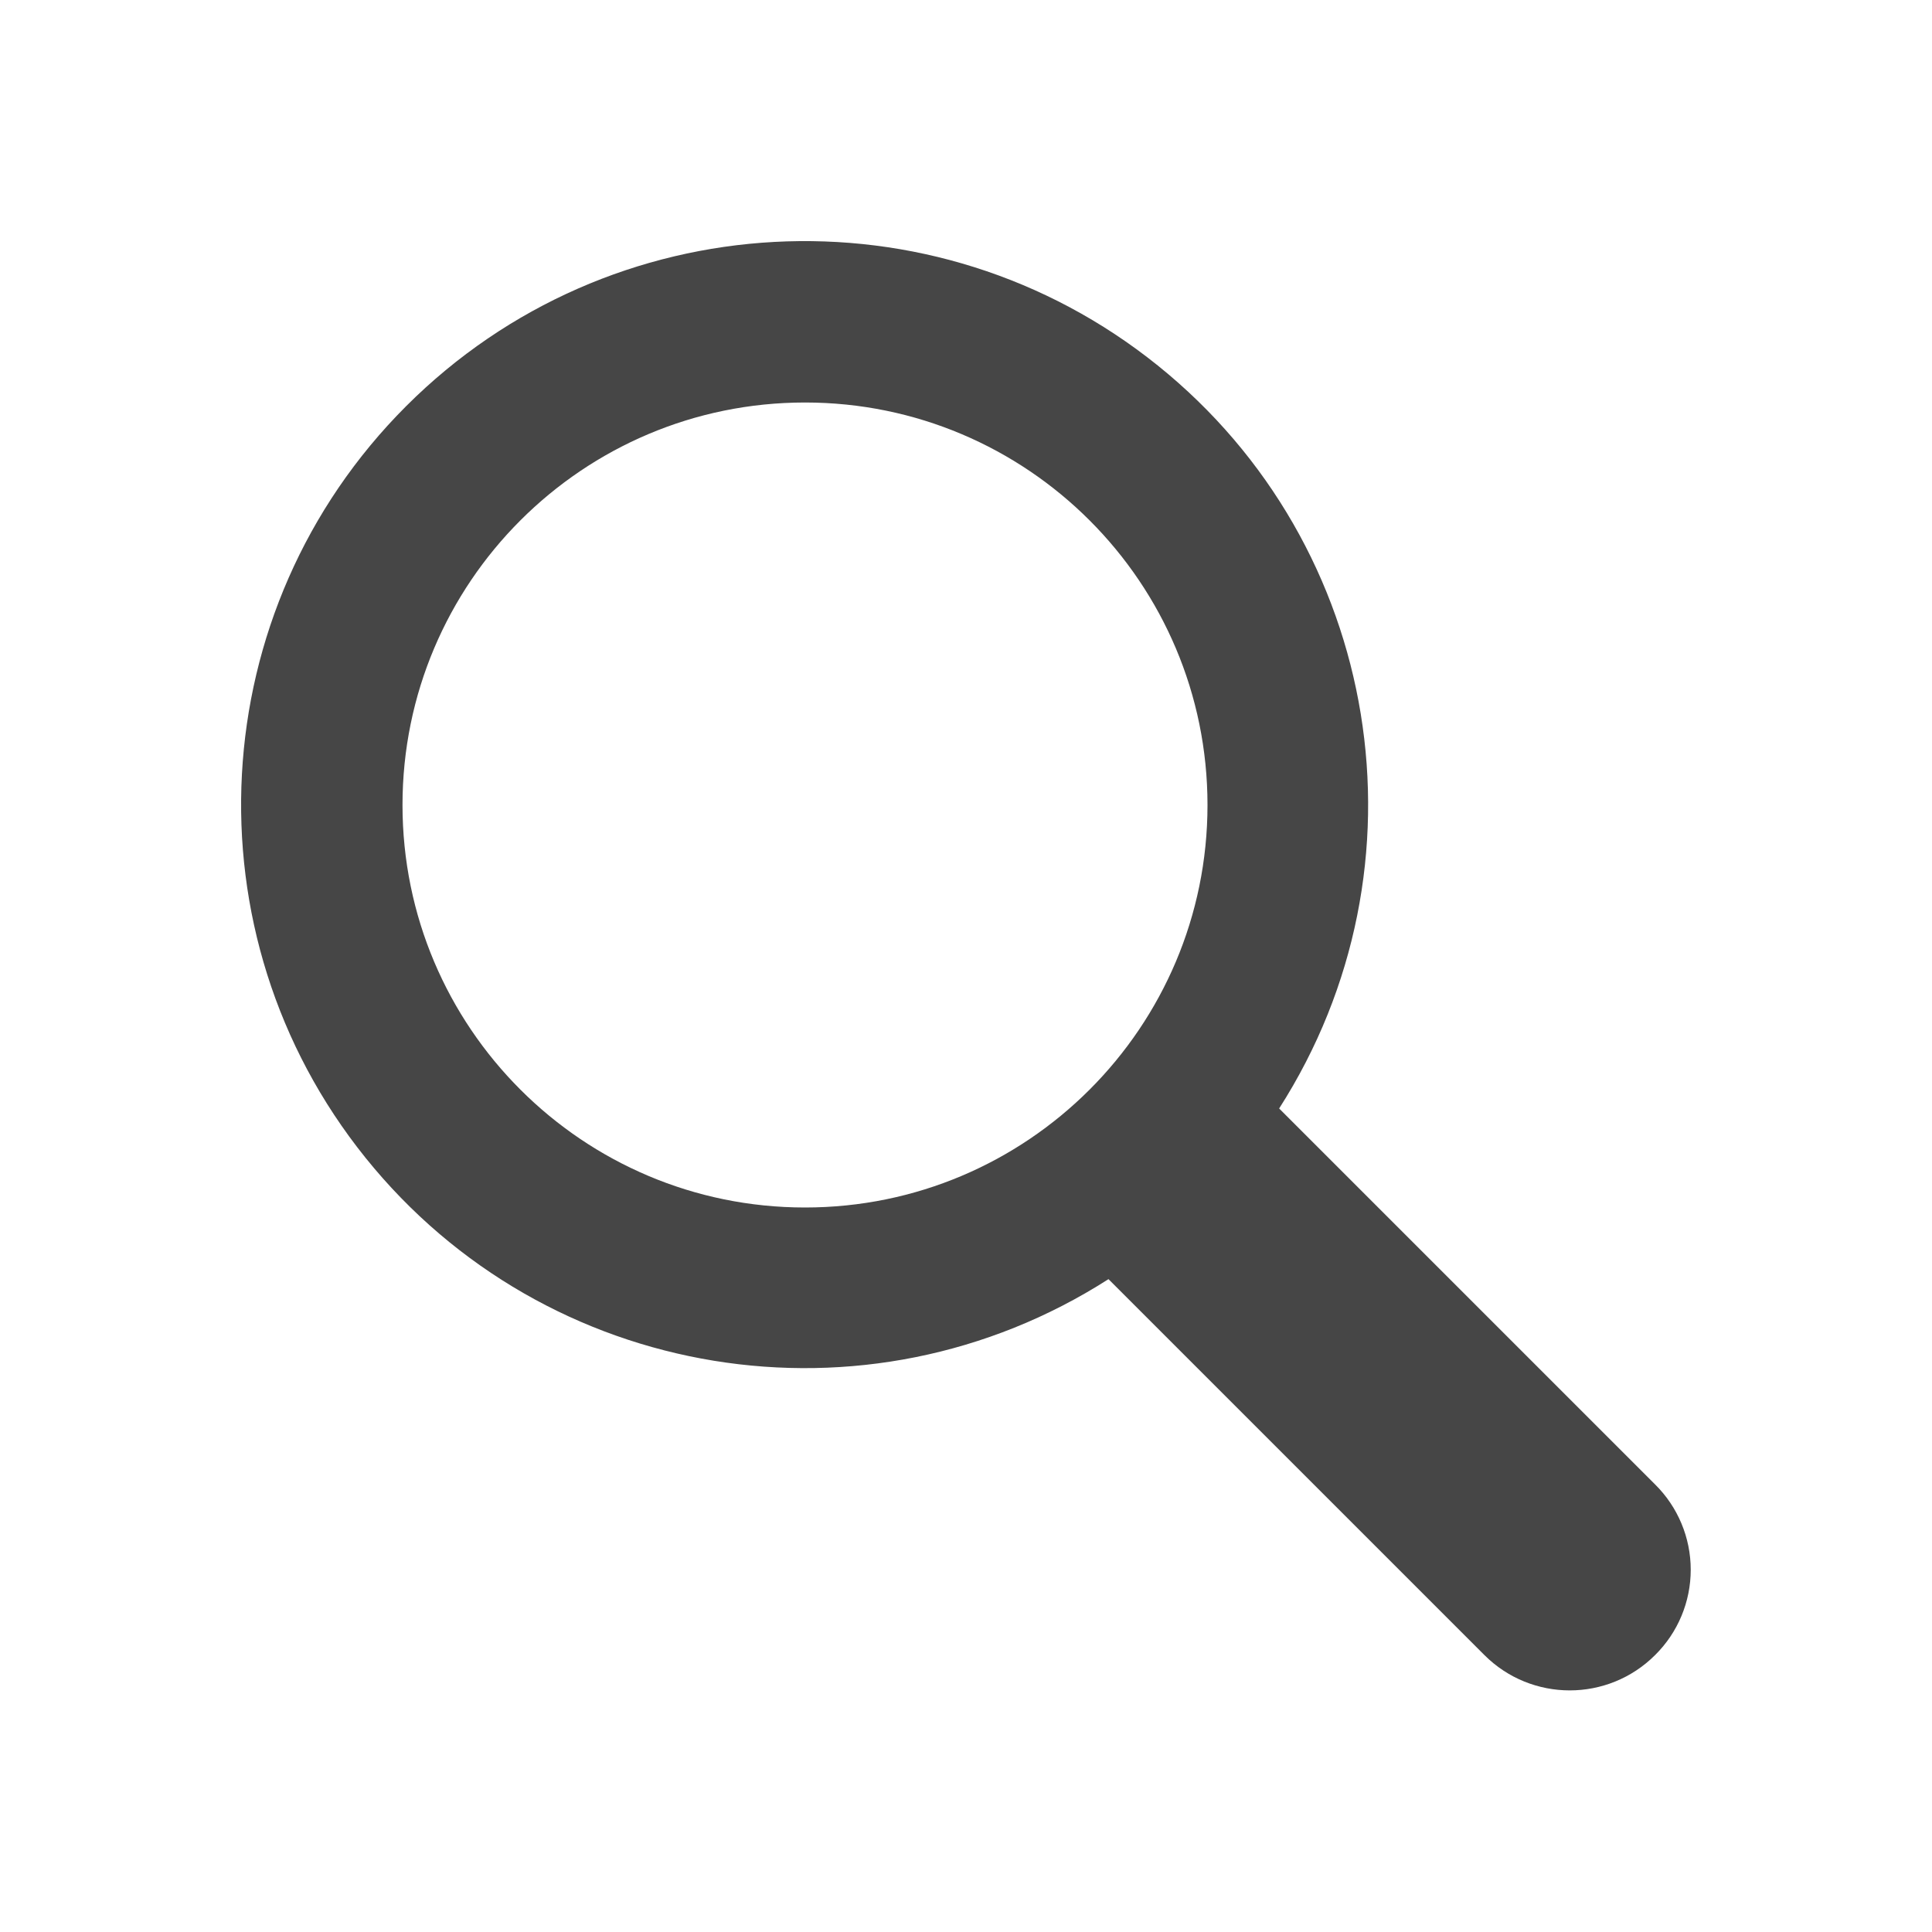
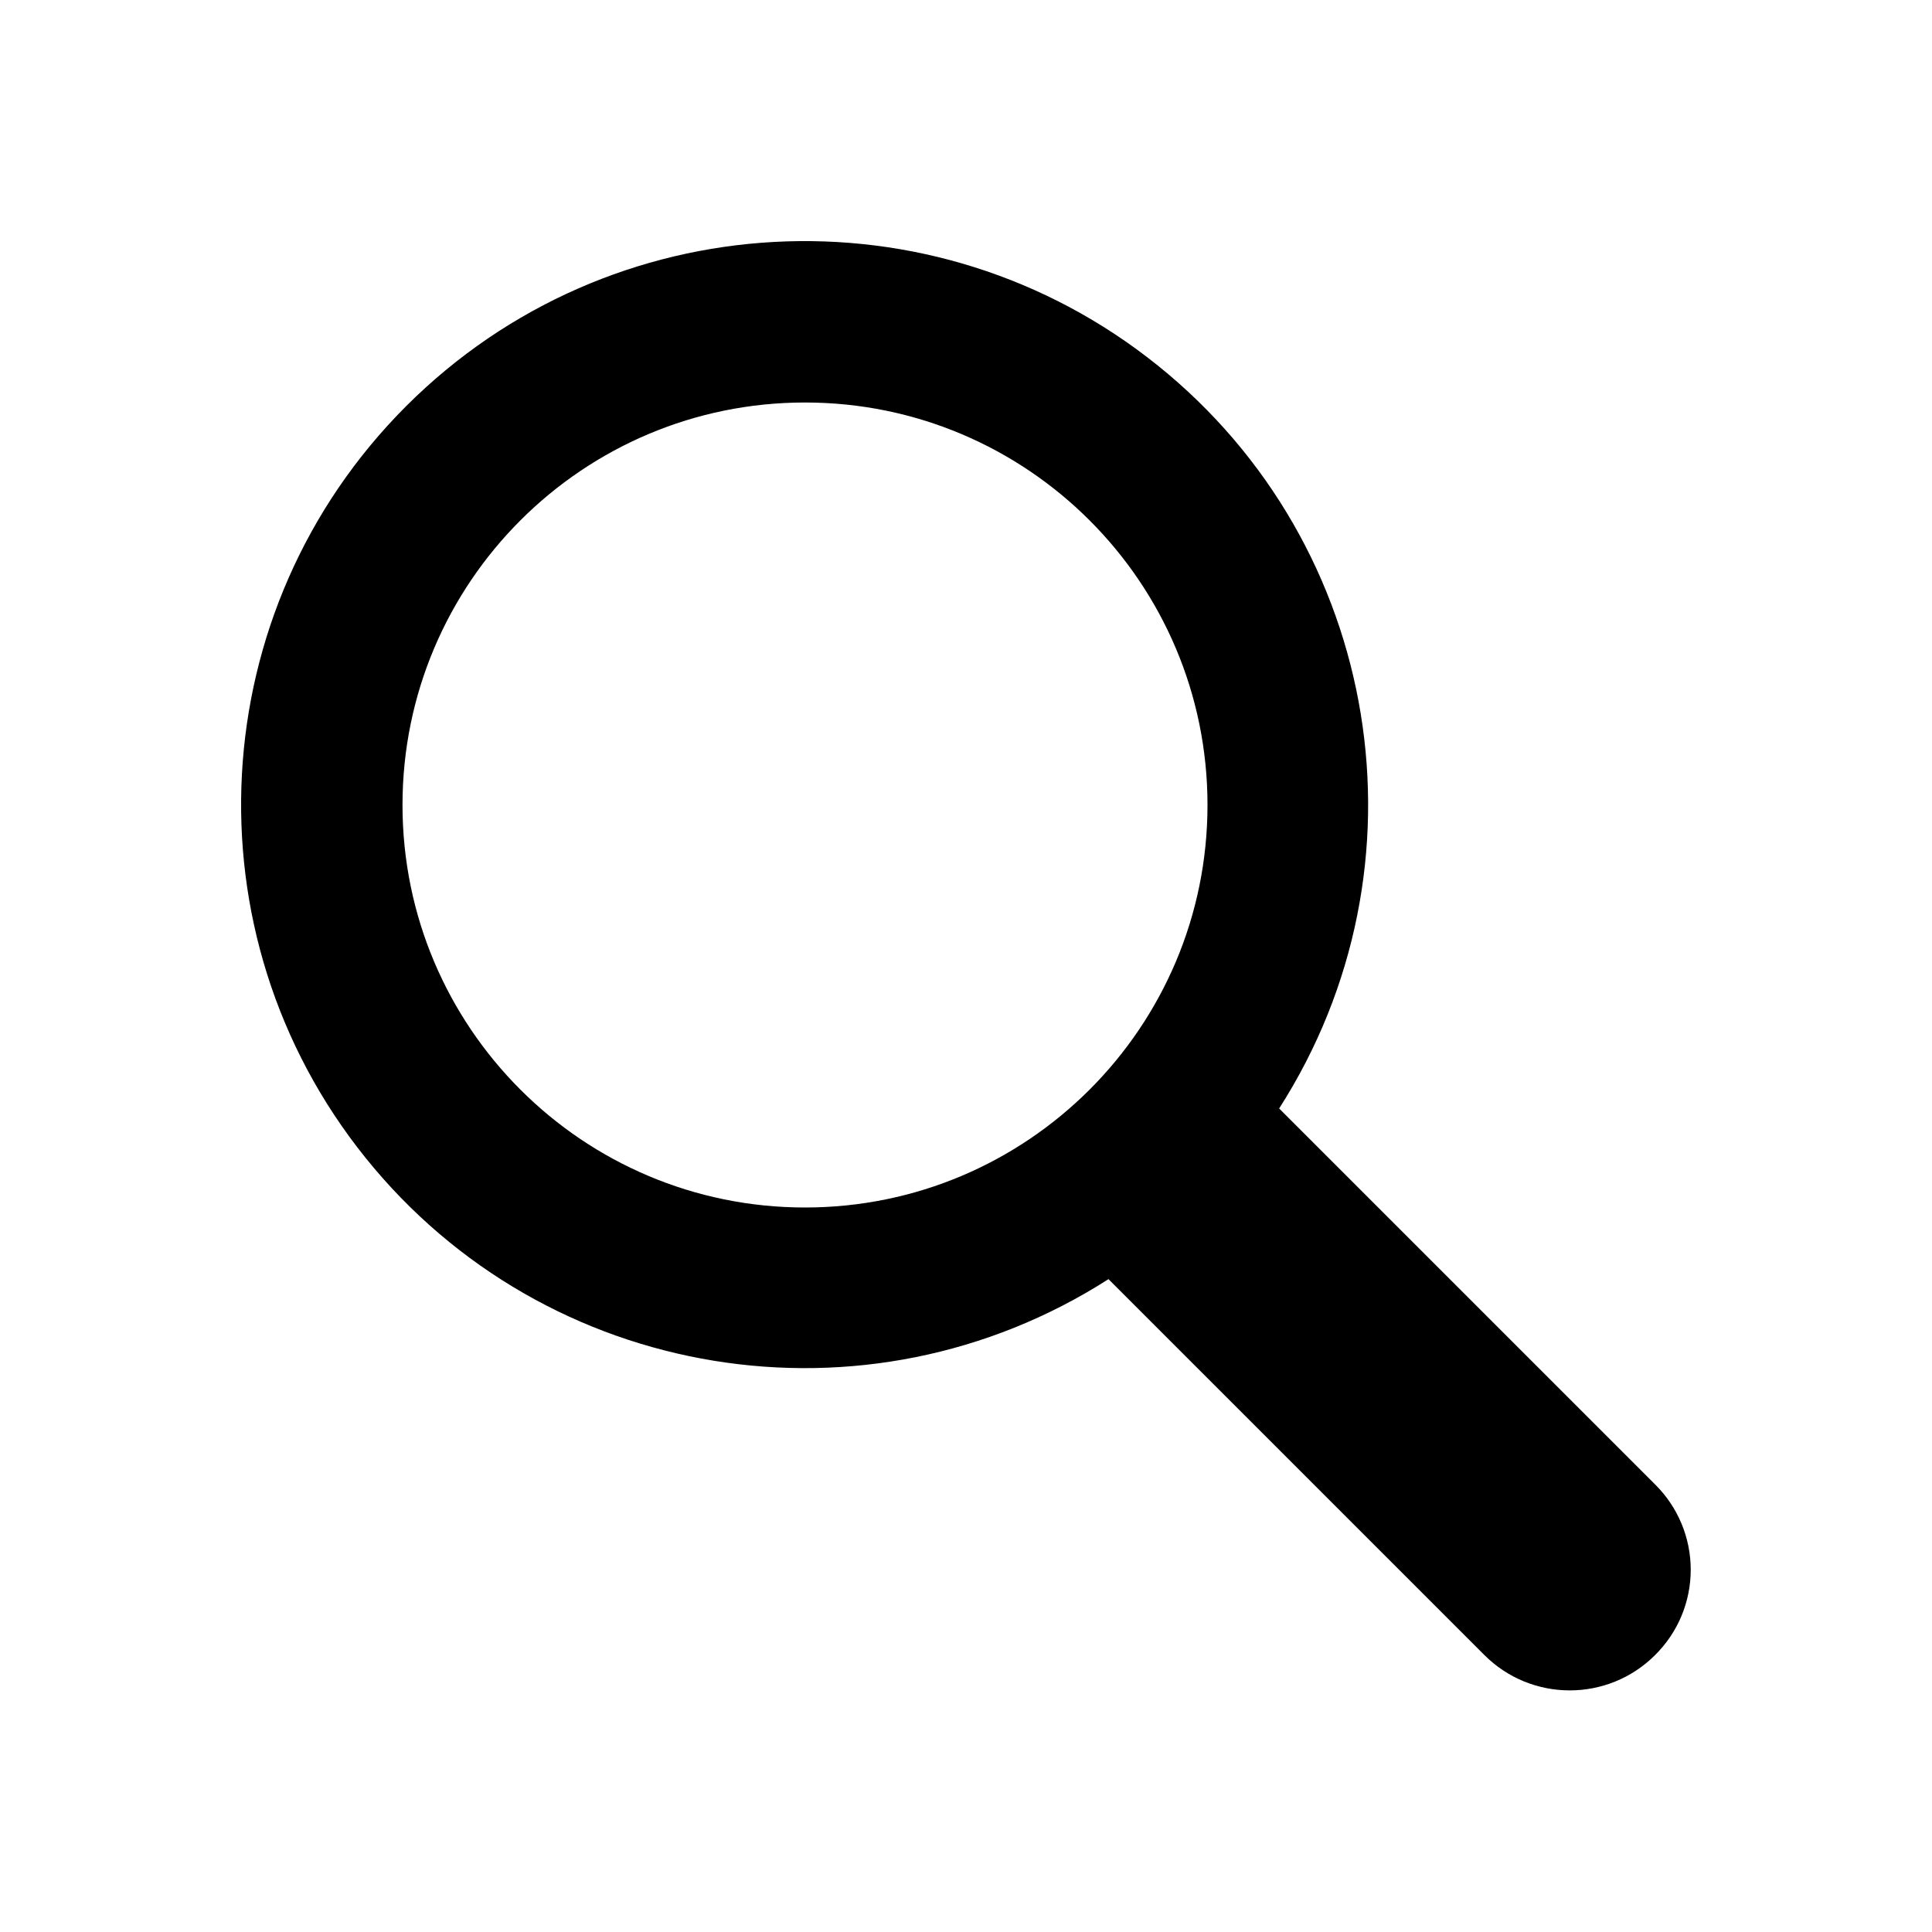
<svg xmlns="http://www.w3.org/2000/svg" viewBox="0 0 24 24">
-   <path d="M20.56,18.44l-4.67-4.67a7,7,0,1,0-2.12,2.12l4.67,4.67a1.5,1.5,0,0,0,2.12,0A1.49,1.49,0,0,0,20.56,18.44ZM5,10a5,5,0,1,1,5,5A5,5,0,0,1,5,10Z" fill="#464646" />
+   <path d="M20.56,18.44l-4.67-4.67a7,7,0,1,0-2.12,2.12l4.67,4.67a1.5,1.5,0,0,0,2.12,0A1.49,1.49,0,0,0,20.56,18.44ZM5,10a5,5,0,1,1,5,5A5,5,0,0,1,5,10Z" />
</svg>
